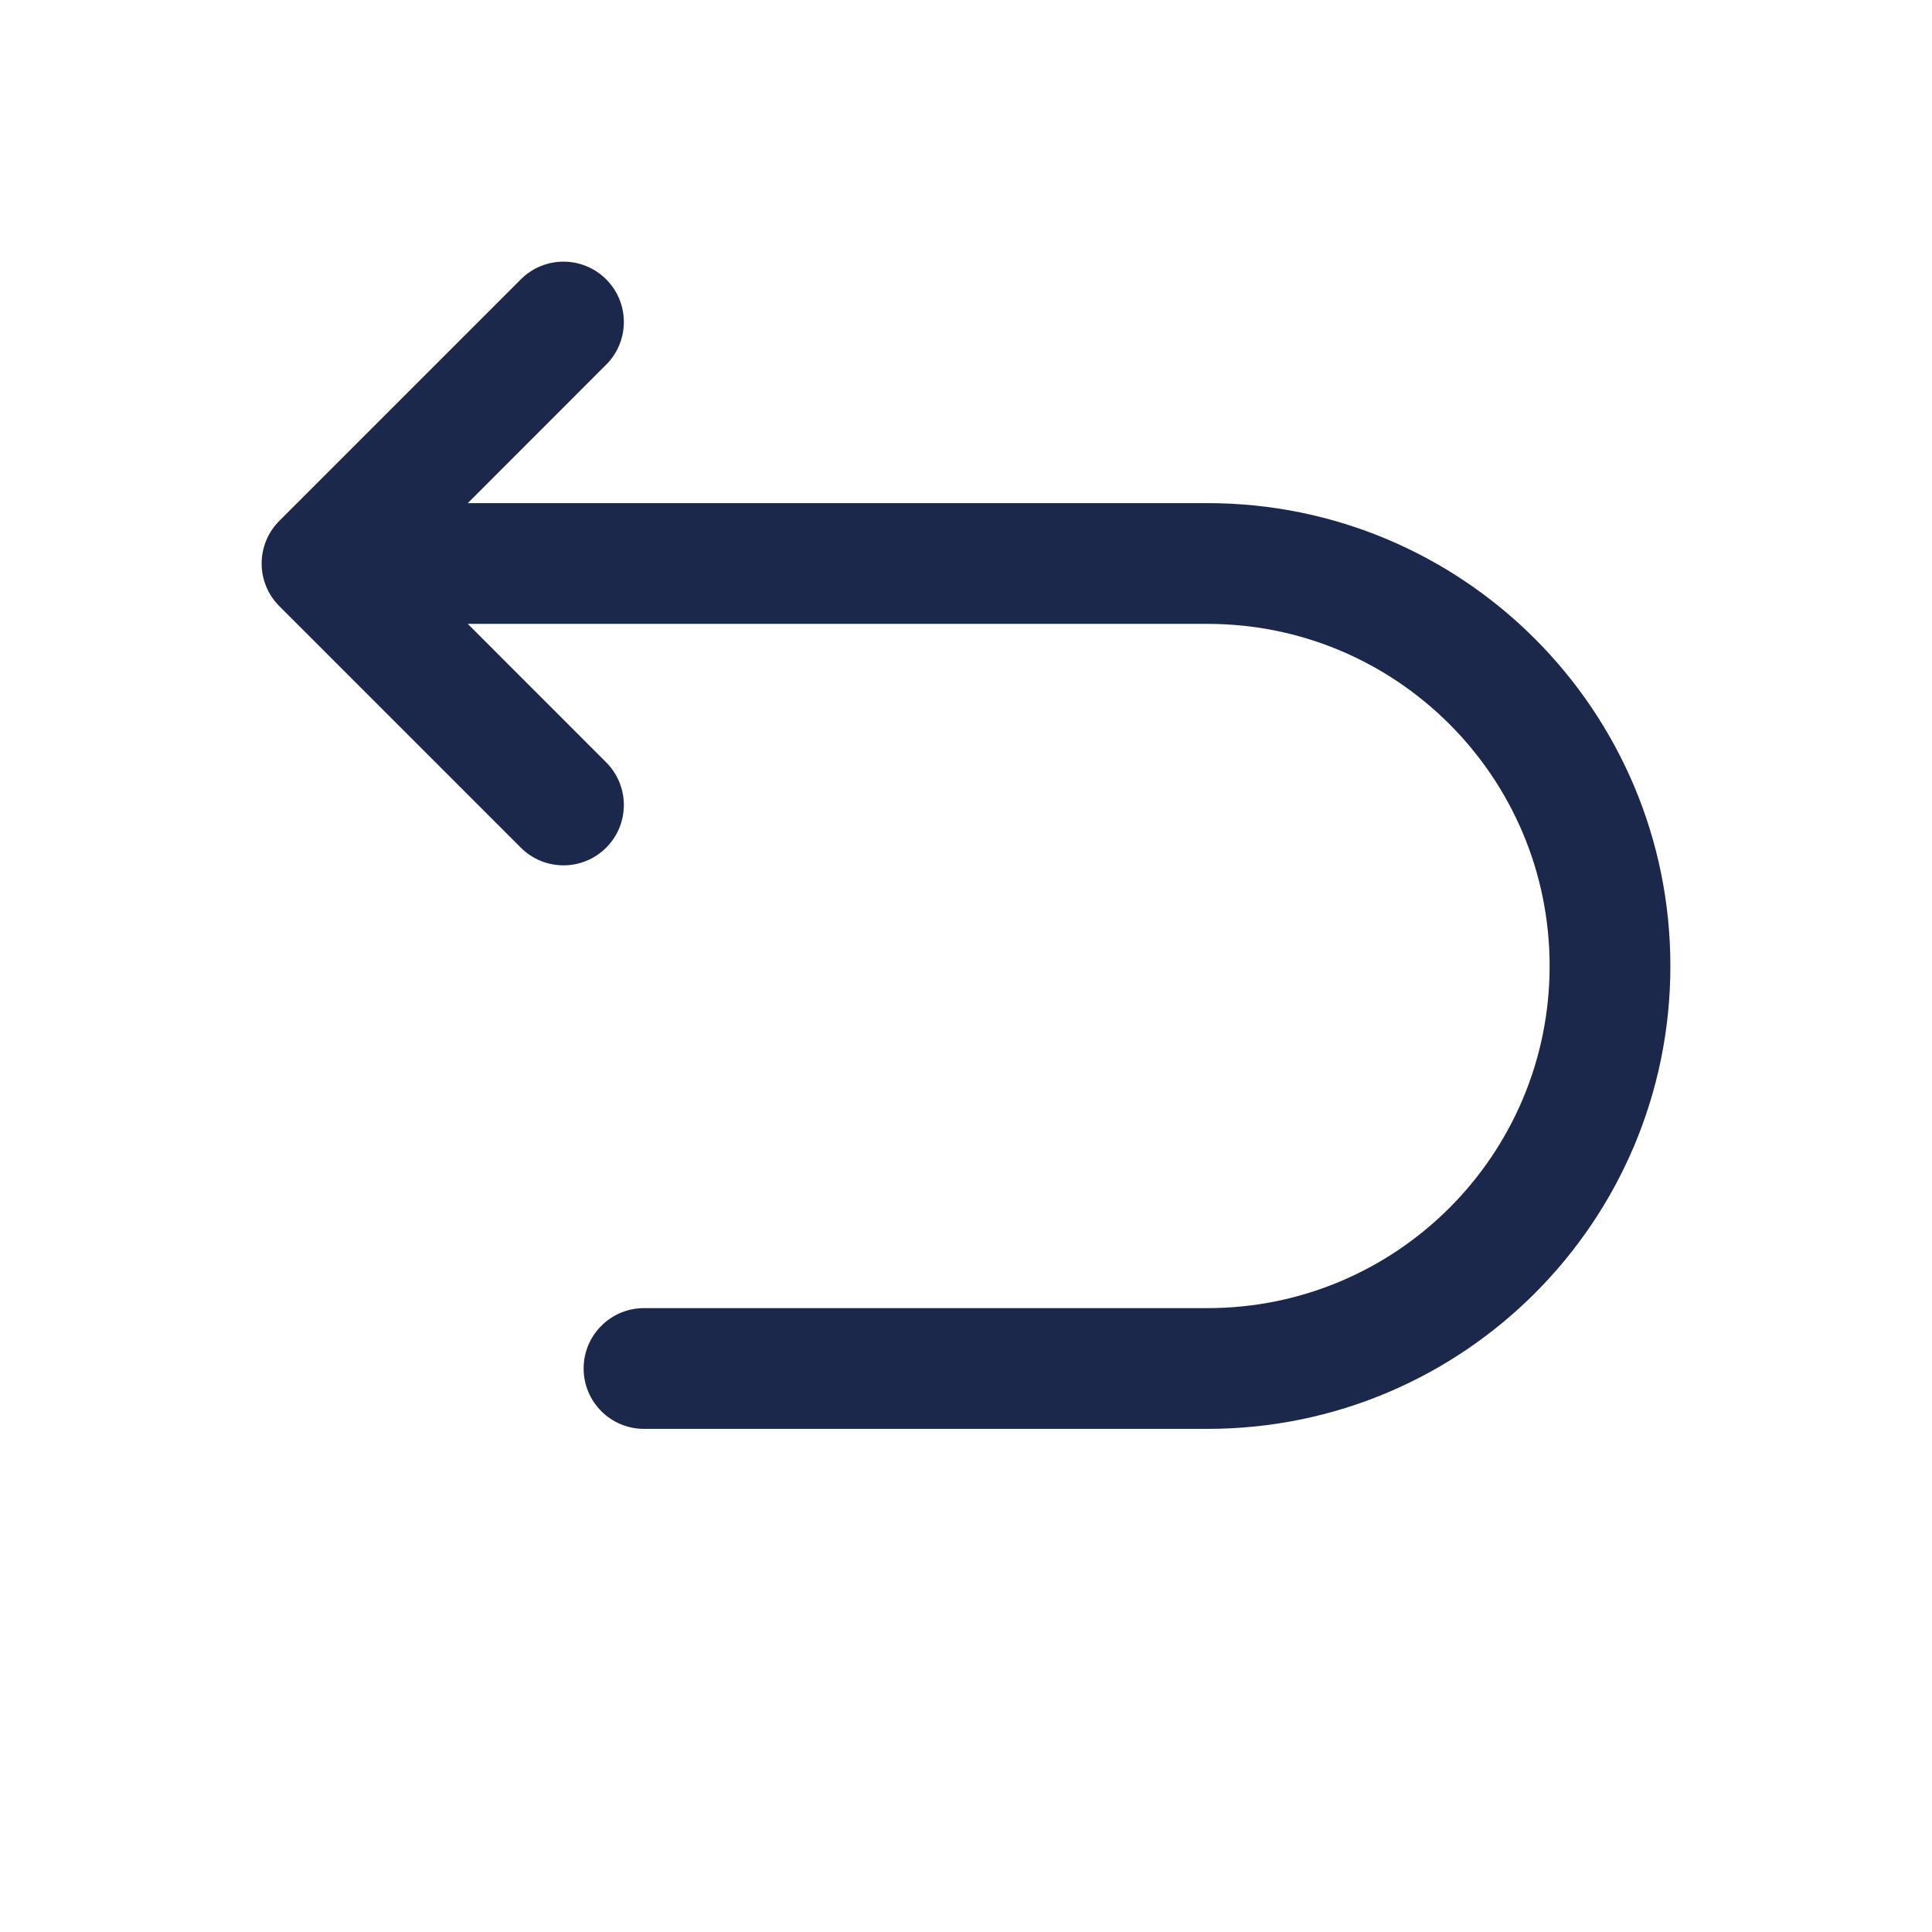
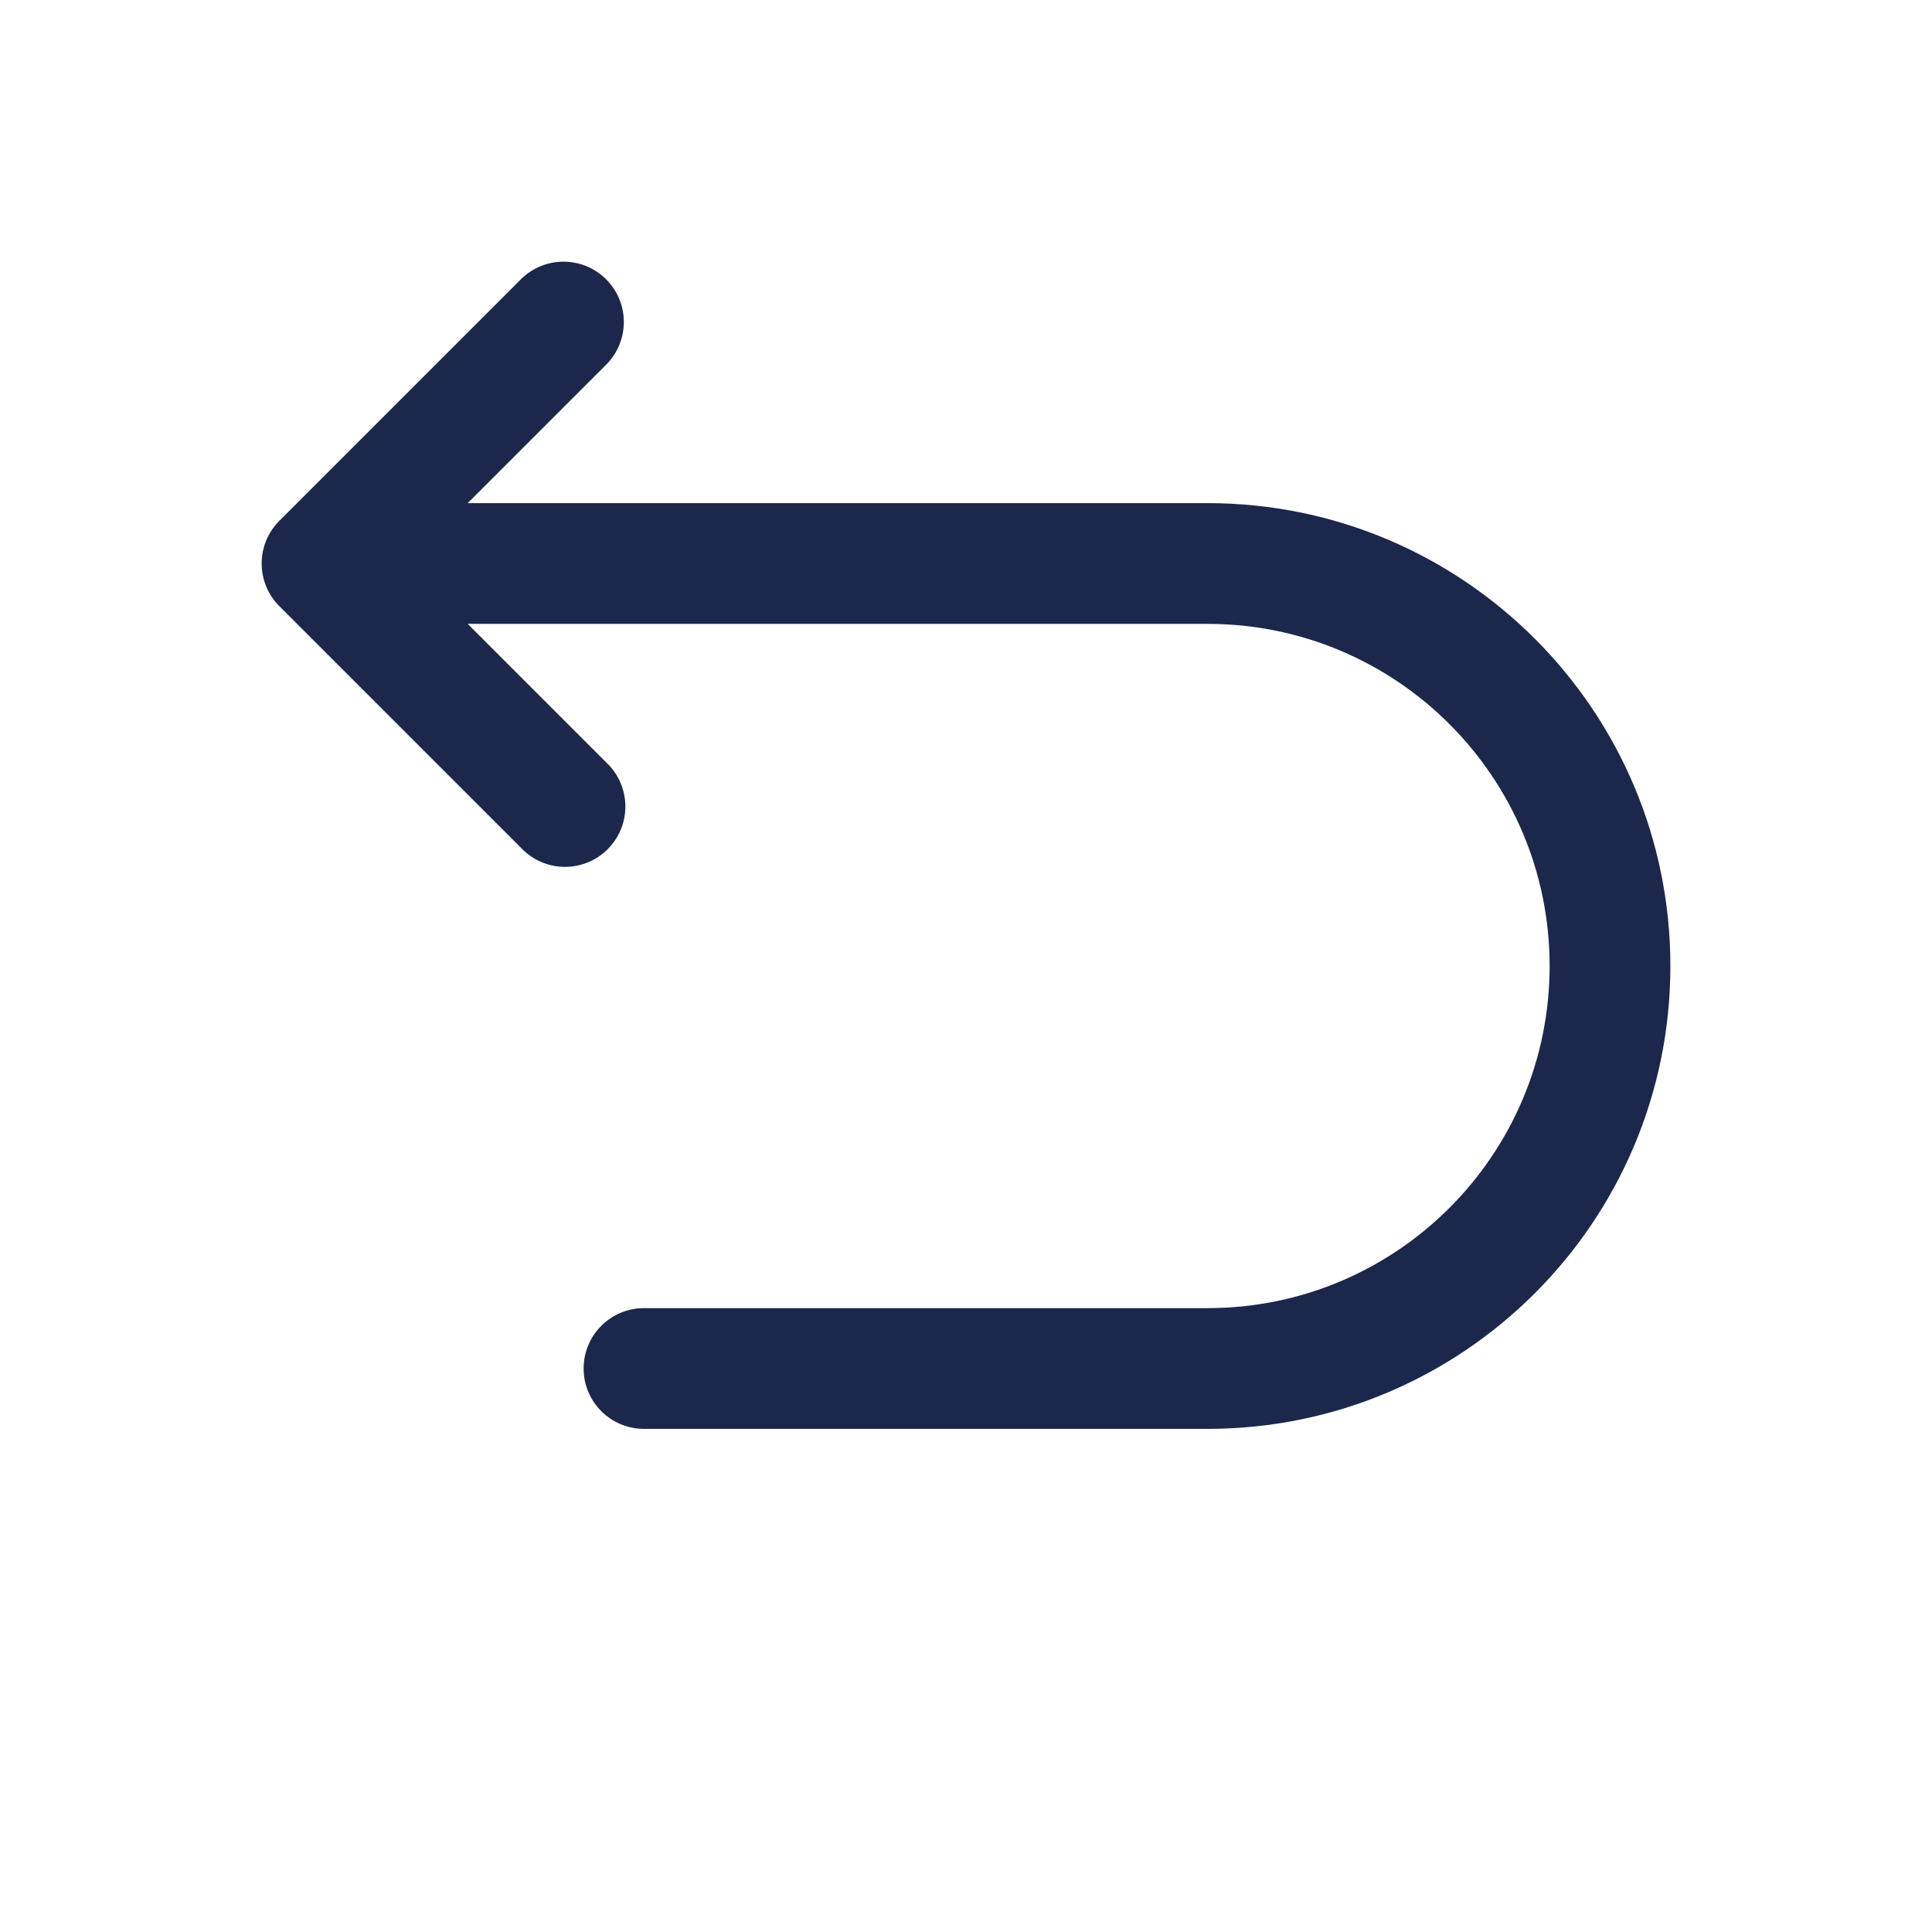
<svg xmlns="http://www.w3.org/2000/svg" width="24" height="24" viewBox="0 0 24 24" fill="none">
-   <path fill-rule="evenodd" clip-rule="evenodd" d="M7.53 3.47C7.823 3.763 7.823 4.237 7.53 4.53L5.811 6.25H15C18.176 6.25 20.75 8.824 20.75 12C20.75 15.176 18.176 17.75 15 17.75H8C7.586 17.75 7.25 17.414 7.25 17C7.25 16.586 7.586 16.25 8 16.25H15C17.347 16.25 19.25 14.347 19.25 12C19.25 9.653 17.347 7.75 15 7.75H5.811L7.53 9.47C7.823 9.763 7.823 10.237 7.53 10.53C7.237 10.823 6.763 10.823 6.47 10.53L3.47 7.53C3.177 7.237 3.177 6.763 3.47 6.47L6.47 3.47C6.763 3.177 7.237 3.177 7.53 3.47Z" fill="#1C274C" />
+   <path fill-rule="evenodd" clip-rule="evenodd" d="M7.53 3.47a.75.75 0 0 1 0 1.06L5.81 6.25H15a5.75 5.75 0 0 1 0 11.5H8a.75.75 0 0 1 0-1.5h7a4.25 4.25 0 0 0 0-8.5H5.81l1.72 1.72a.75.75 0 1 1-1.06 1.06l-3-3a.75.75 0 0 1 0-1.06l3-3a.75.75 0 0 1 1.06 0z" fill="#1C274C" />
</svg>
